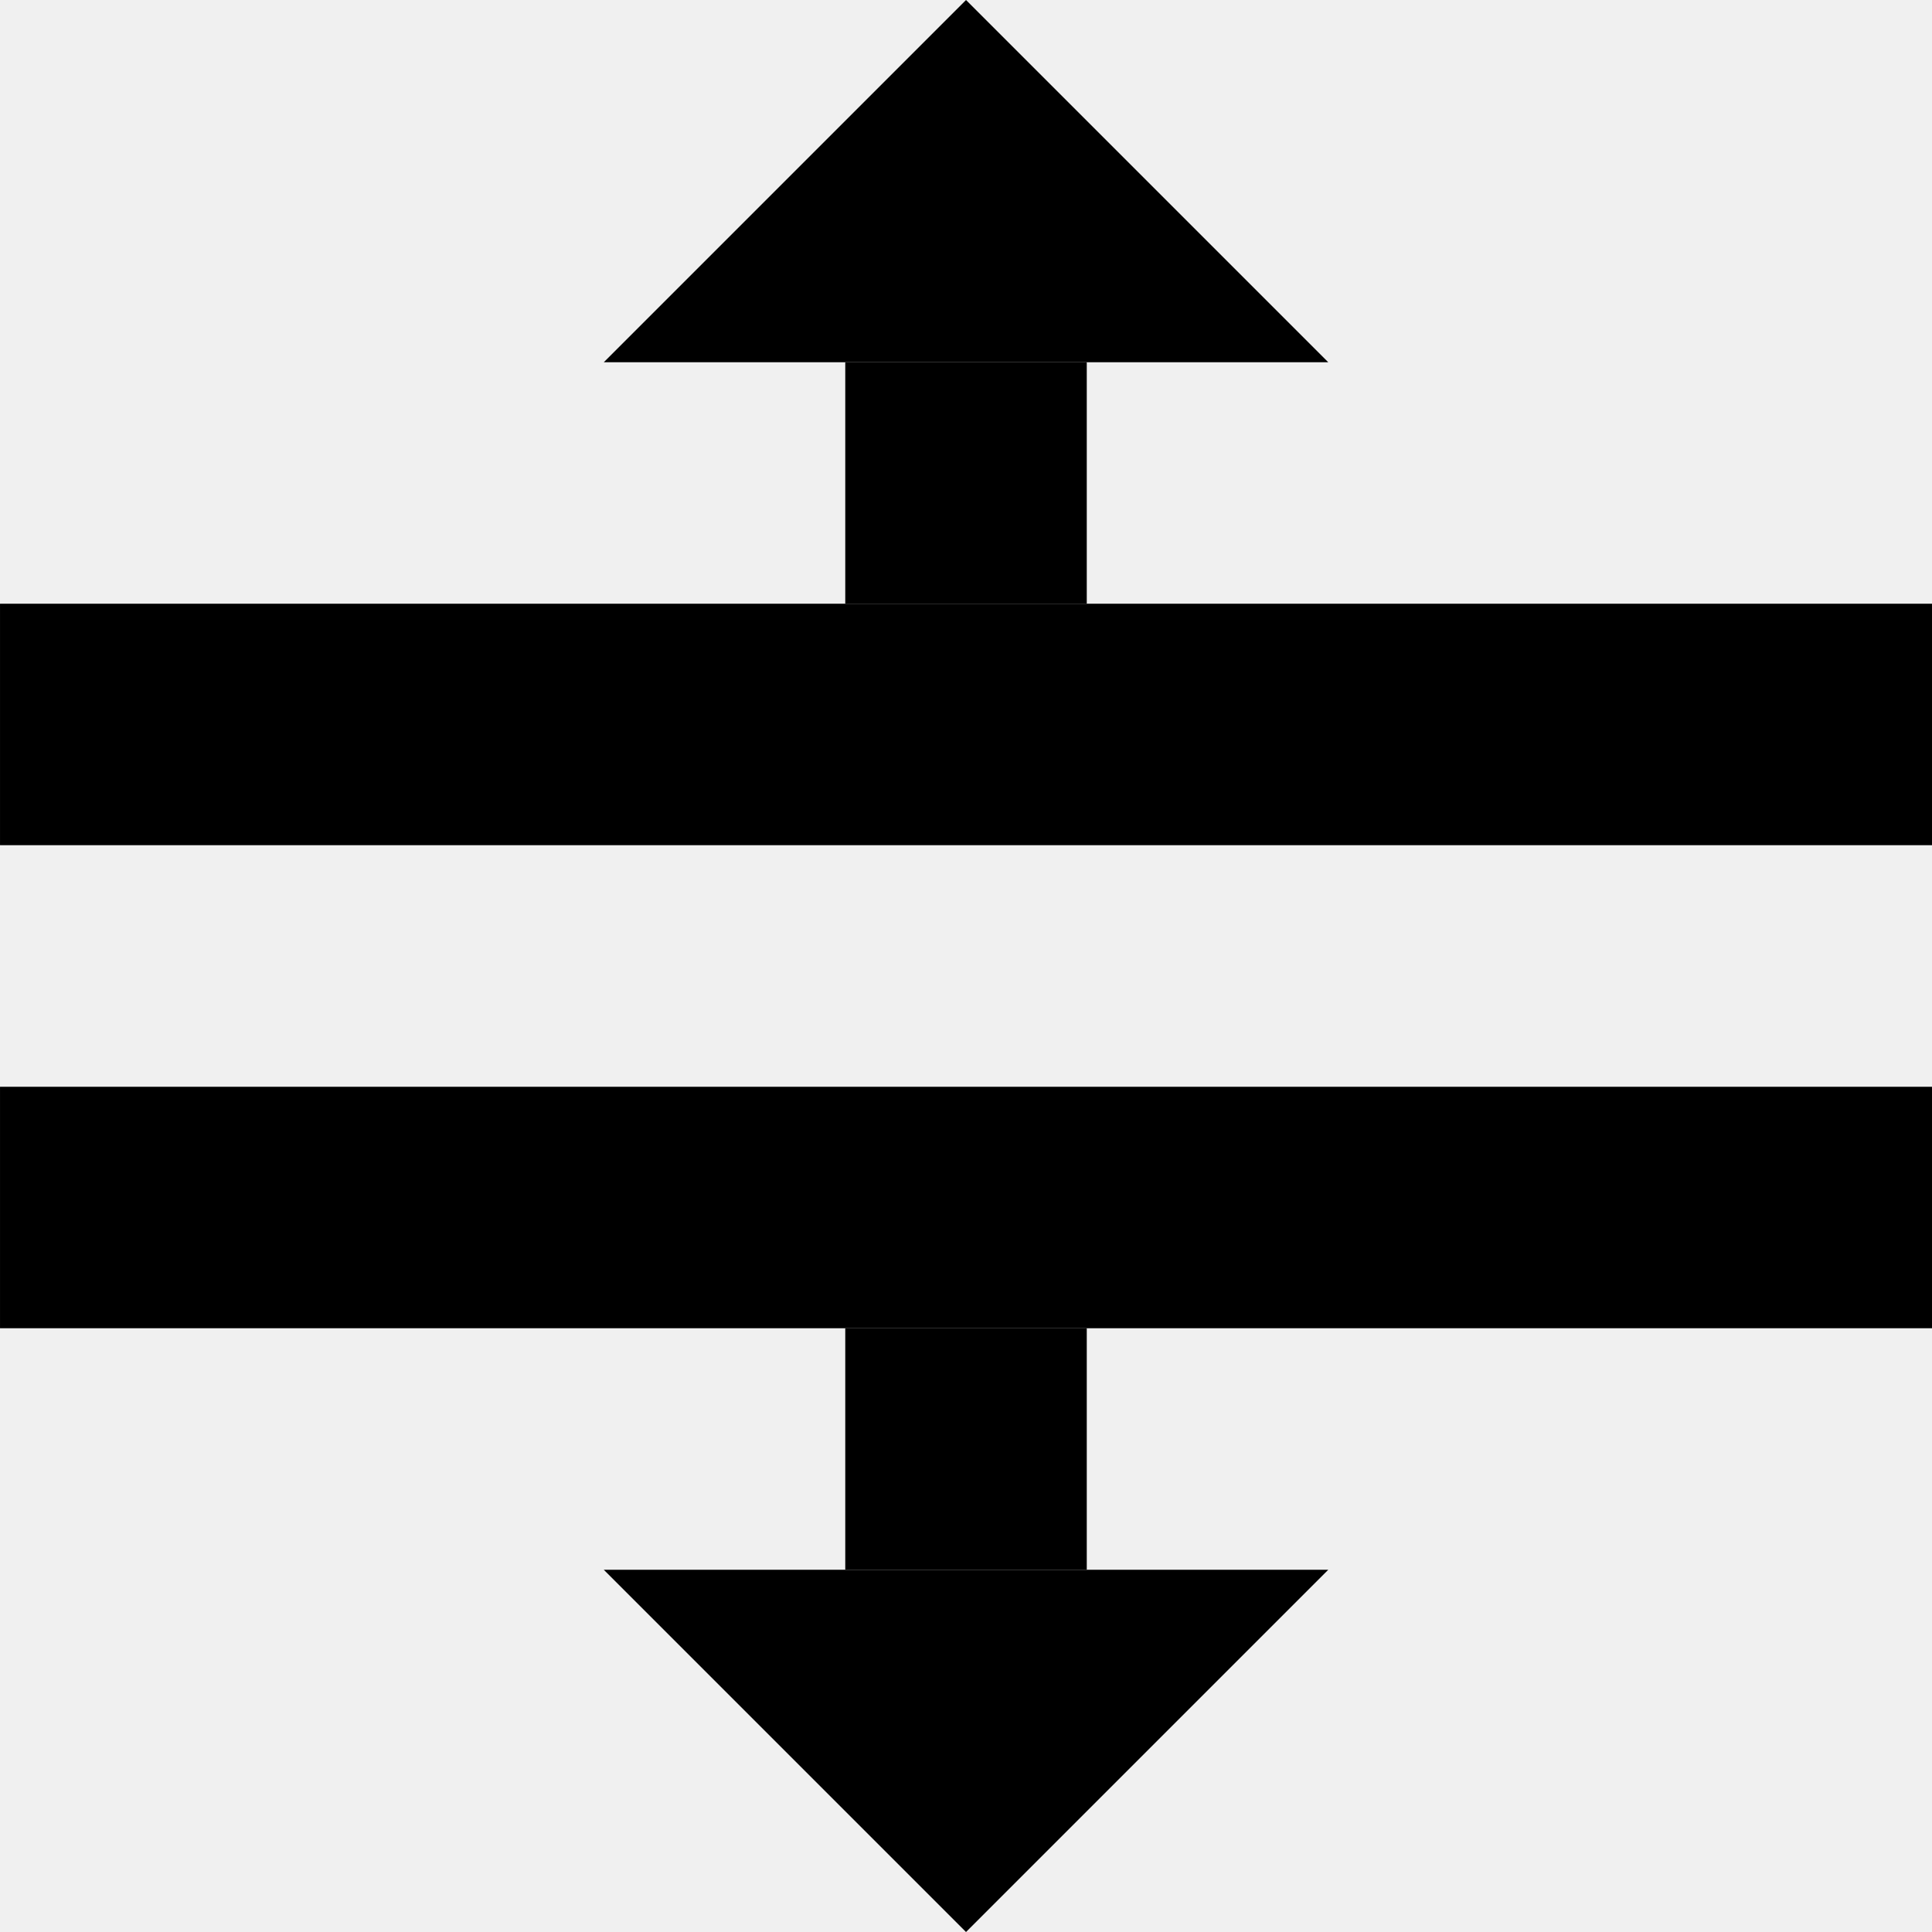
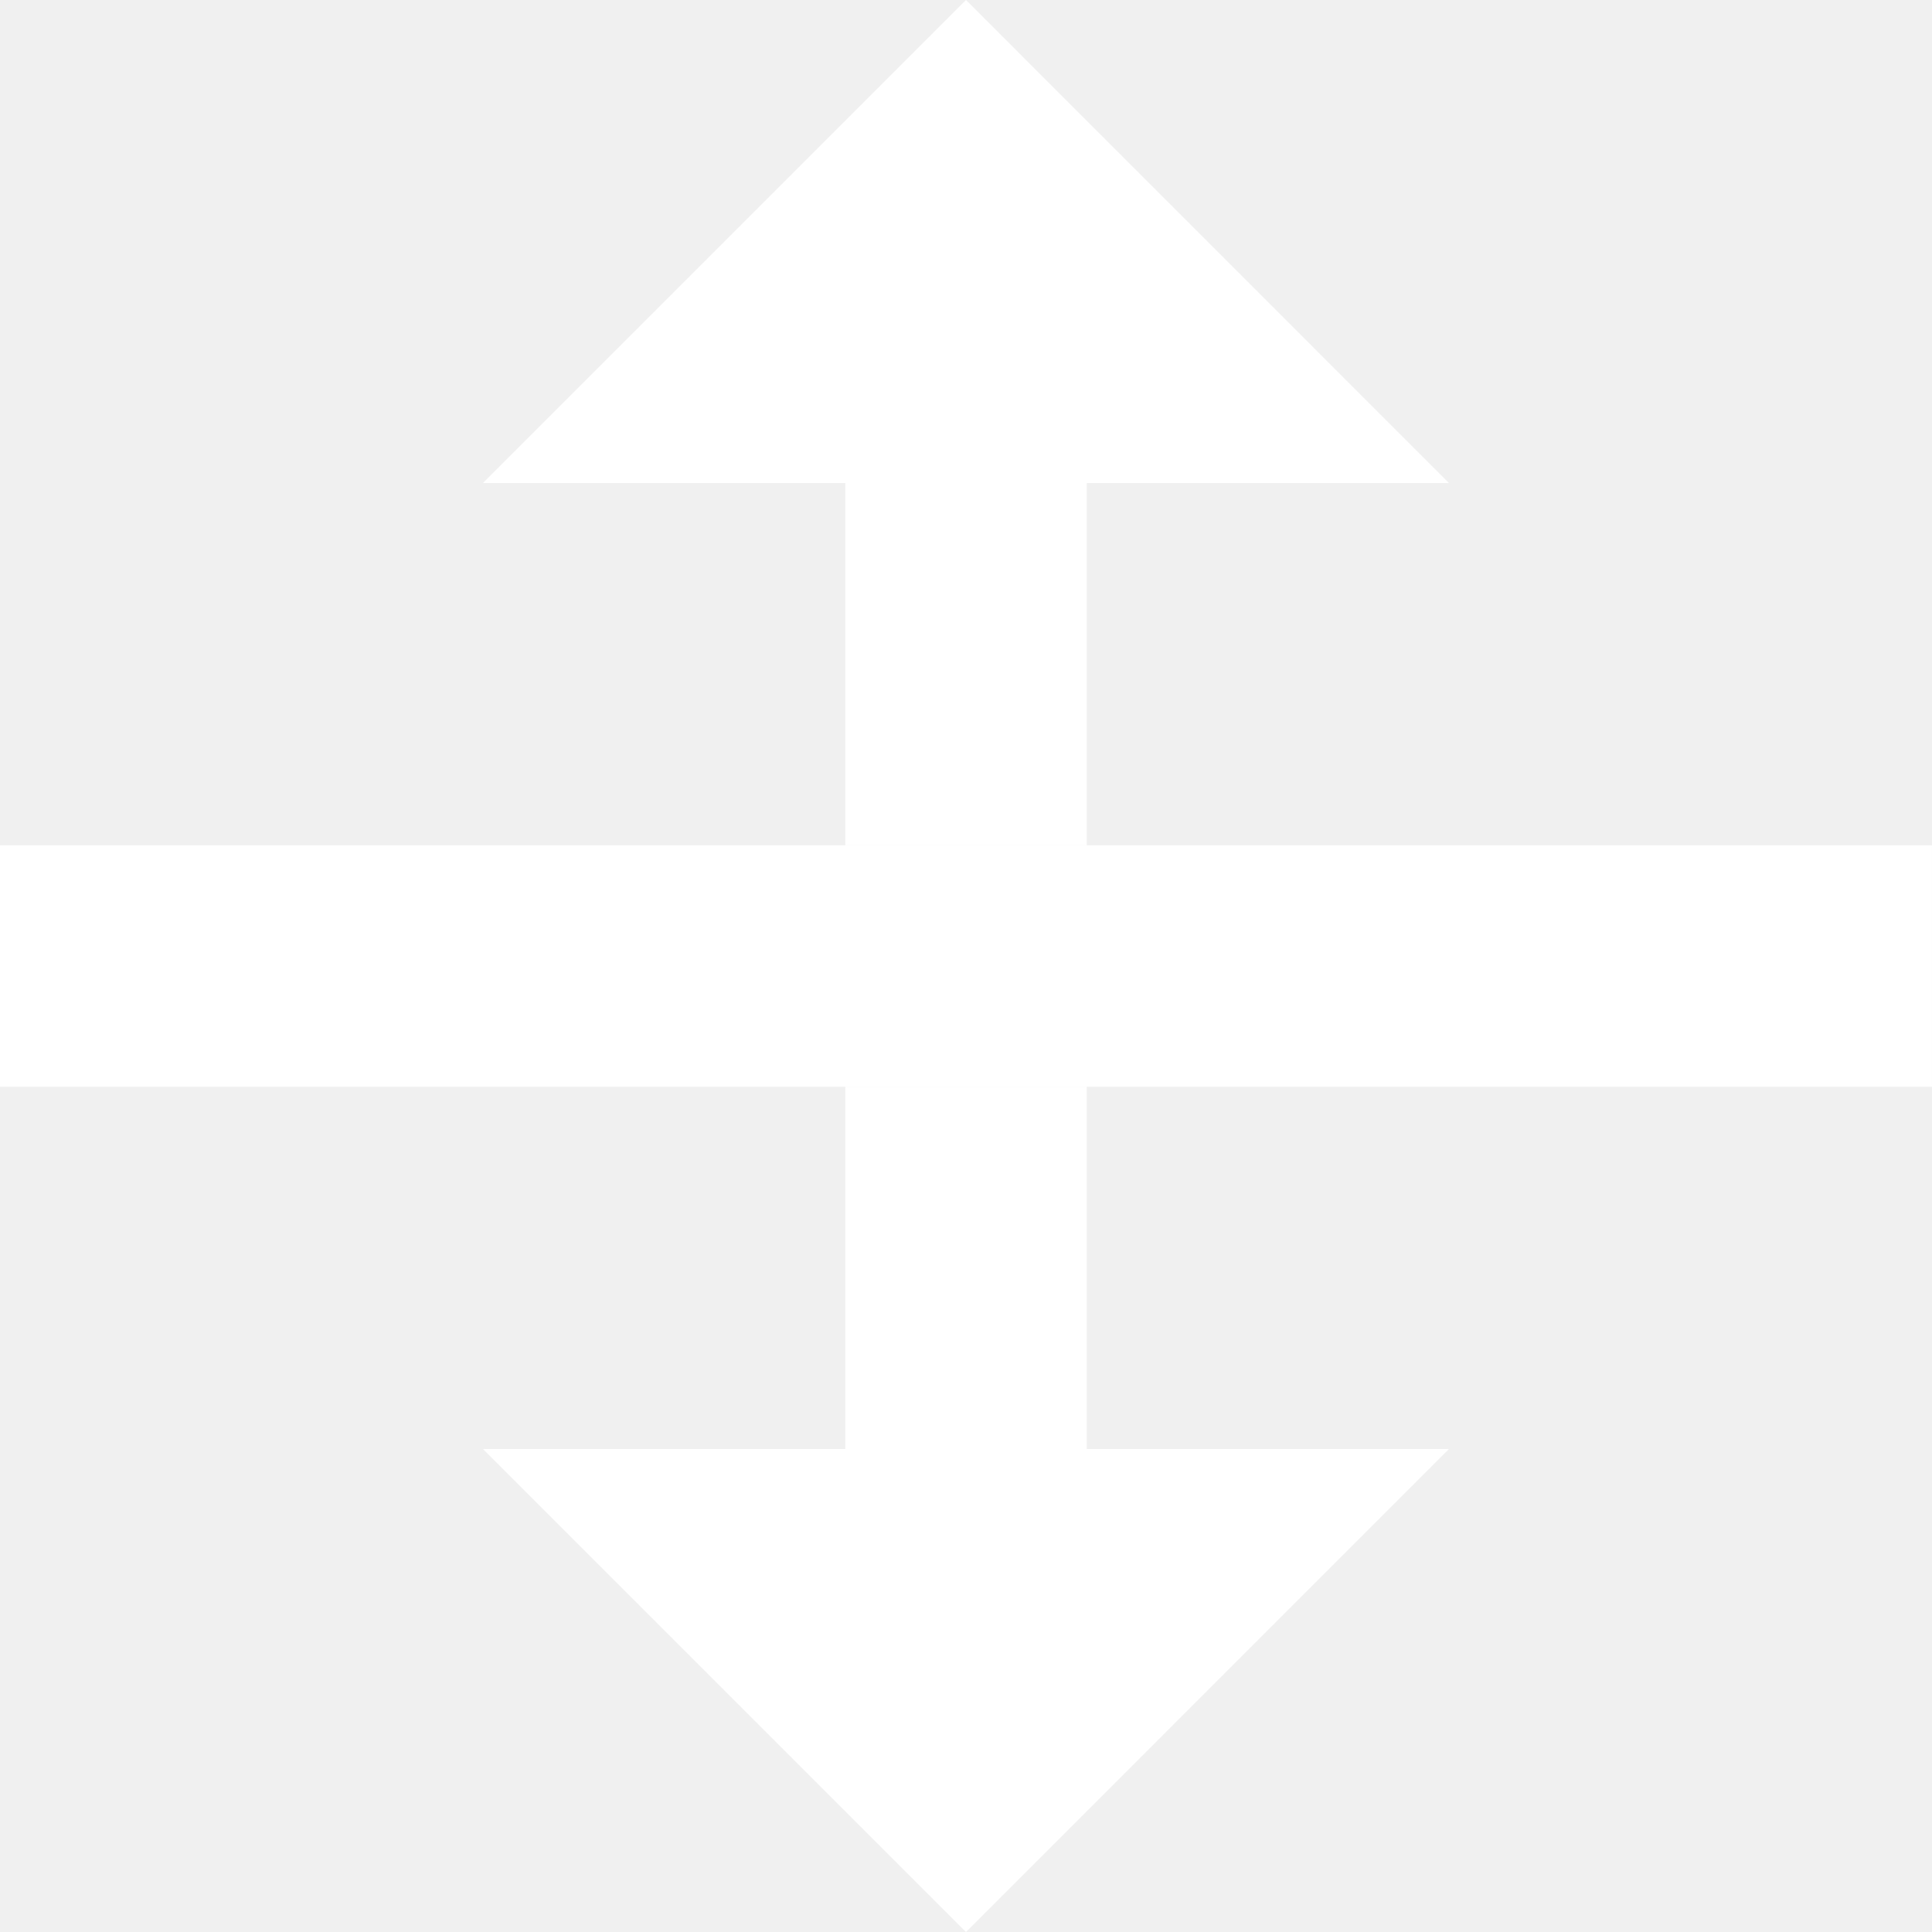
<svg xmlns="http://www.w3.org/2000/svg" width="16" height="16" viewBox="0 0 16 16" id="svg4307" version="1.1">
  <defs id="defs4309" />
  <g id="layer1" transform="translate(0,-1036.362)">
    <g transform="matrix(0.9983504,0,0,1,-159.7361,549.3622)" id="g4855" style="display:inline">
      <g id="g4889">
        <g id="g4139">
-           <g id="g8898" transform="matrix(0,0.9983504,-1.001652,0,663.8311,327.2639)">
-             <g transform="matrix(0.7512393,0,0,0.75,155.4926,489)" id="g8854" style="display:inline;opacity:1;fill:#000000;fill-opacity:1;enable-background:new">
-               <g style="display:inline;fill:#000000;fill-opacity:1" id="layer1-6" transform="translate(0,-284)">
-                 <path id="path18028-6" d="m 10,296 0,-8 -4,4 z" style="display:inline;opacity:1;fill:#000000;fill-opacity:1;stroke:none" />
-               </g>
+           <g style="display:inline;opacity:1;fill:#ffffff;fill-opacity:1;enable-background:new" id="g8854" transform="matrix(0,-0.75,0.7512393,0,162.0033,505.5)">
+             <g transform="translate(0,-284)" id="layer1-6" style="display:inline;fill:#ffffff;fill-opacity:1">
+               <path style="display:inline;opacity:1;fill:#ffffff;fill-opacity:1;stroke:none" d="m 8.667,297.333 0,-10.667 L 3.333,292 Z" id="path18028-6" />
            </g>
-             <rect y="487" x="165.008" height="16" width="2.003" id="rect8859" style="opacity:1;fill:#000000;fill-opacity:1;stroke:#141414;stroke-width:0;stroke-linecap:butt;stroke-linejoin:round;stroke-miterlimit:4;stroke-dasharray:none;stroke-dashoffset:0;stroke-opacity:1" />
-             <rect y="487" x="169.015" height="16" width="2.003" id="rect8861" style="opacity:1;fill:#000000;fill-opacity:1;stroke:#141414;stroke-width:0;stroke-linecap:butt;stroke-linejoin:round;stroke-miterlimit:4;stroke-dasharray:none;stroke-dashoffset:0;stroke-opacity:1" />
-             <rect y="494" x="163.005" height="2" width="2.003" id="rect8869" style="opacity:1;fill:#000000;fill-opacity:1;stroke:#141414;stroke-width:0;stroke-linecap:butt;stroke-linejoin:round;stroke-miterlimit:4;stroke-dasharray:none;stroke-dashoffset:0;stroke-opacity:1" />
-             <rect y="494" x="171.018" height="2" width="2.003" id="rect8871" style="opacity:1;fill:#000000;fill-opacity:1;stroke:#141414;stroke-width:0;stroke-linecap:butt;stroke-linejoin:round;stroke-miterlimit:4;stroke-dasharray:none;stroke-dashoffset:0;stroke-opacity:1" />
-             <g style="display:inline;opacity:1;fill:#000000;fill-opacity:1;enable-background:new" id="g8873" transform="matrix(-0.7512393,0,0,0.75,180.5339,489)">
-               <g transform="translate(0,-284)" id="g8875" style="display:inline;fill:#000000;fill-opacity:1">
-                 <path style="display:inline;opacity:1;fill:#000000;fill-opacity:1;stroke:none" d="m 10,296 0,-8 -4,4 z" id="path8877" />
-               </g>
+           </g>
+           <rect style="opacity:1;fill:#ffffff;fill-opacity:1;stroke:#141414;stroke-width:0;stroke-linecap:butt;stroke-linejoin:round;stroke-miterlimit:4;stroke-dasharray:none;stroke-dashoffset:0;stroke-opacity:1" id="rect8859" width="2" height="16.026" x="-496" y="160" transform="matrix(0,-1,1,0,0,0)" />
+           <rect style="opacity:1;fill:#ffffff;fill-opacity:1;stroke:#141414;stroke-width:0;stroke-linecap:butt;stroke-linejoin:round;stroke-miterlimit:4;stroke-dasharray:none;stroke-dashoffset:0;stroke-opacity:1" id="rect8869" width="3" height="2.003" x="-499" y="167.012" transform="matrix(0,-1,1,0,0,0)" />
+           <rect style="opacity:1;fill:#ffffff;fill-opacity:1;stroke:#141414;stroke-width:0;stroke-linecap:butt;stroke-linejoin:round;stroke-miterlimit:4;stroke-dasharray:none;stroke-dashoffset:0;stroke-opacity:1" id="rect8871" width="3" height="2.003" x="-494" y="167.012" transform="matrix(0,-1,1,0,0,0)" />
+           <g transform="matrix(0,0.75,0.7512393,0,162.0033,484.5)" id="g8873" style="display:inline;opacity:1;fill:#ffffff;fill-opacity:1;enable-background:new">
+             <g style="display:inline;fill:#ffffff;fill-opacity:1" id="g8875" transform="translate(0,-284)">
+               <path id="path8877" d="m 8.667,297.333 0,-10.667 L 3.333,292 Z" style="display:inline;opacity:1;fill:#ffffff;fill-opacity:1;stroke:none" />
            </g>
          </g>
        </g>
      </g>
    </g>
  </g>
</svg>
